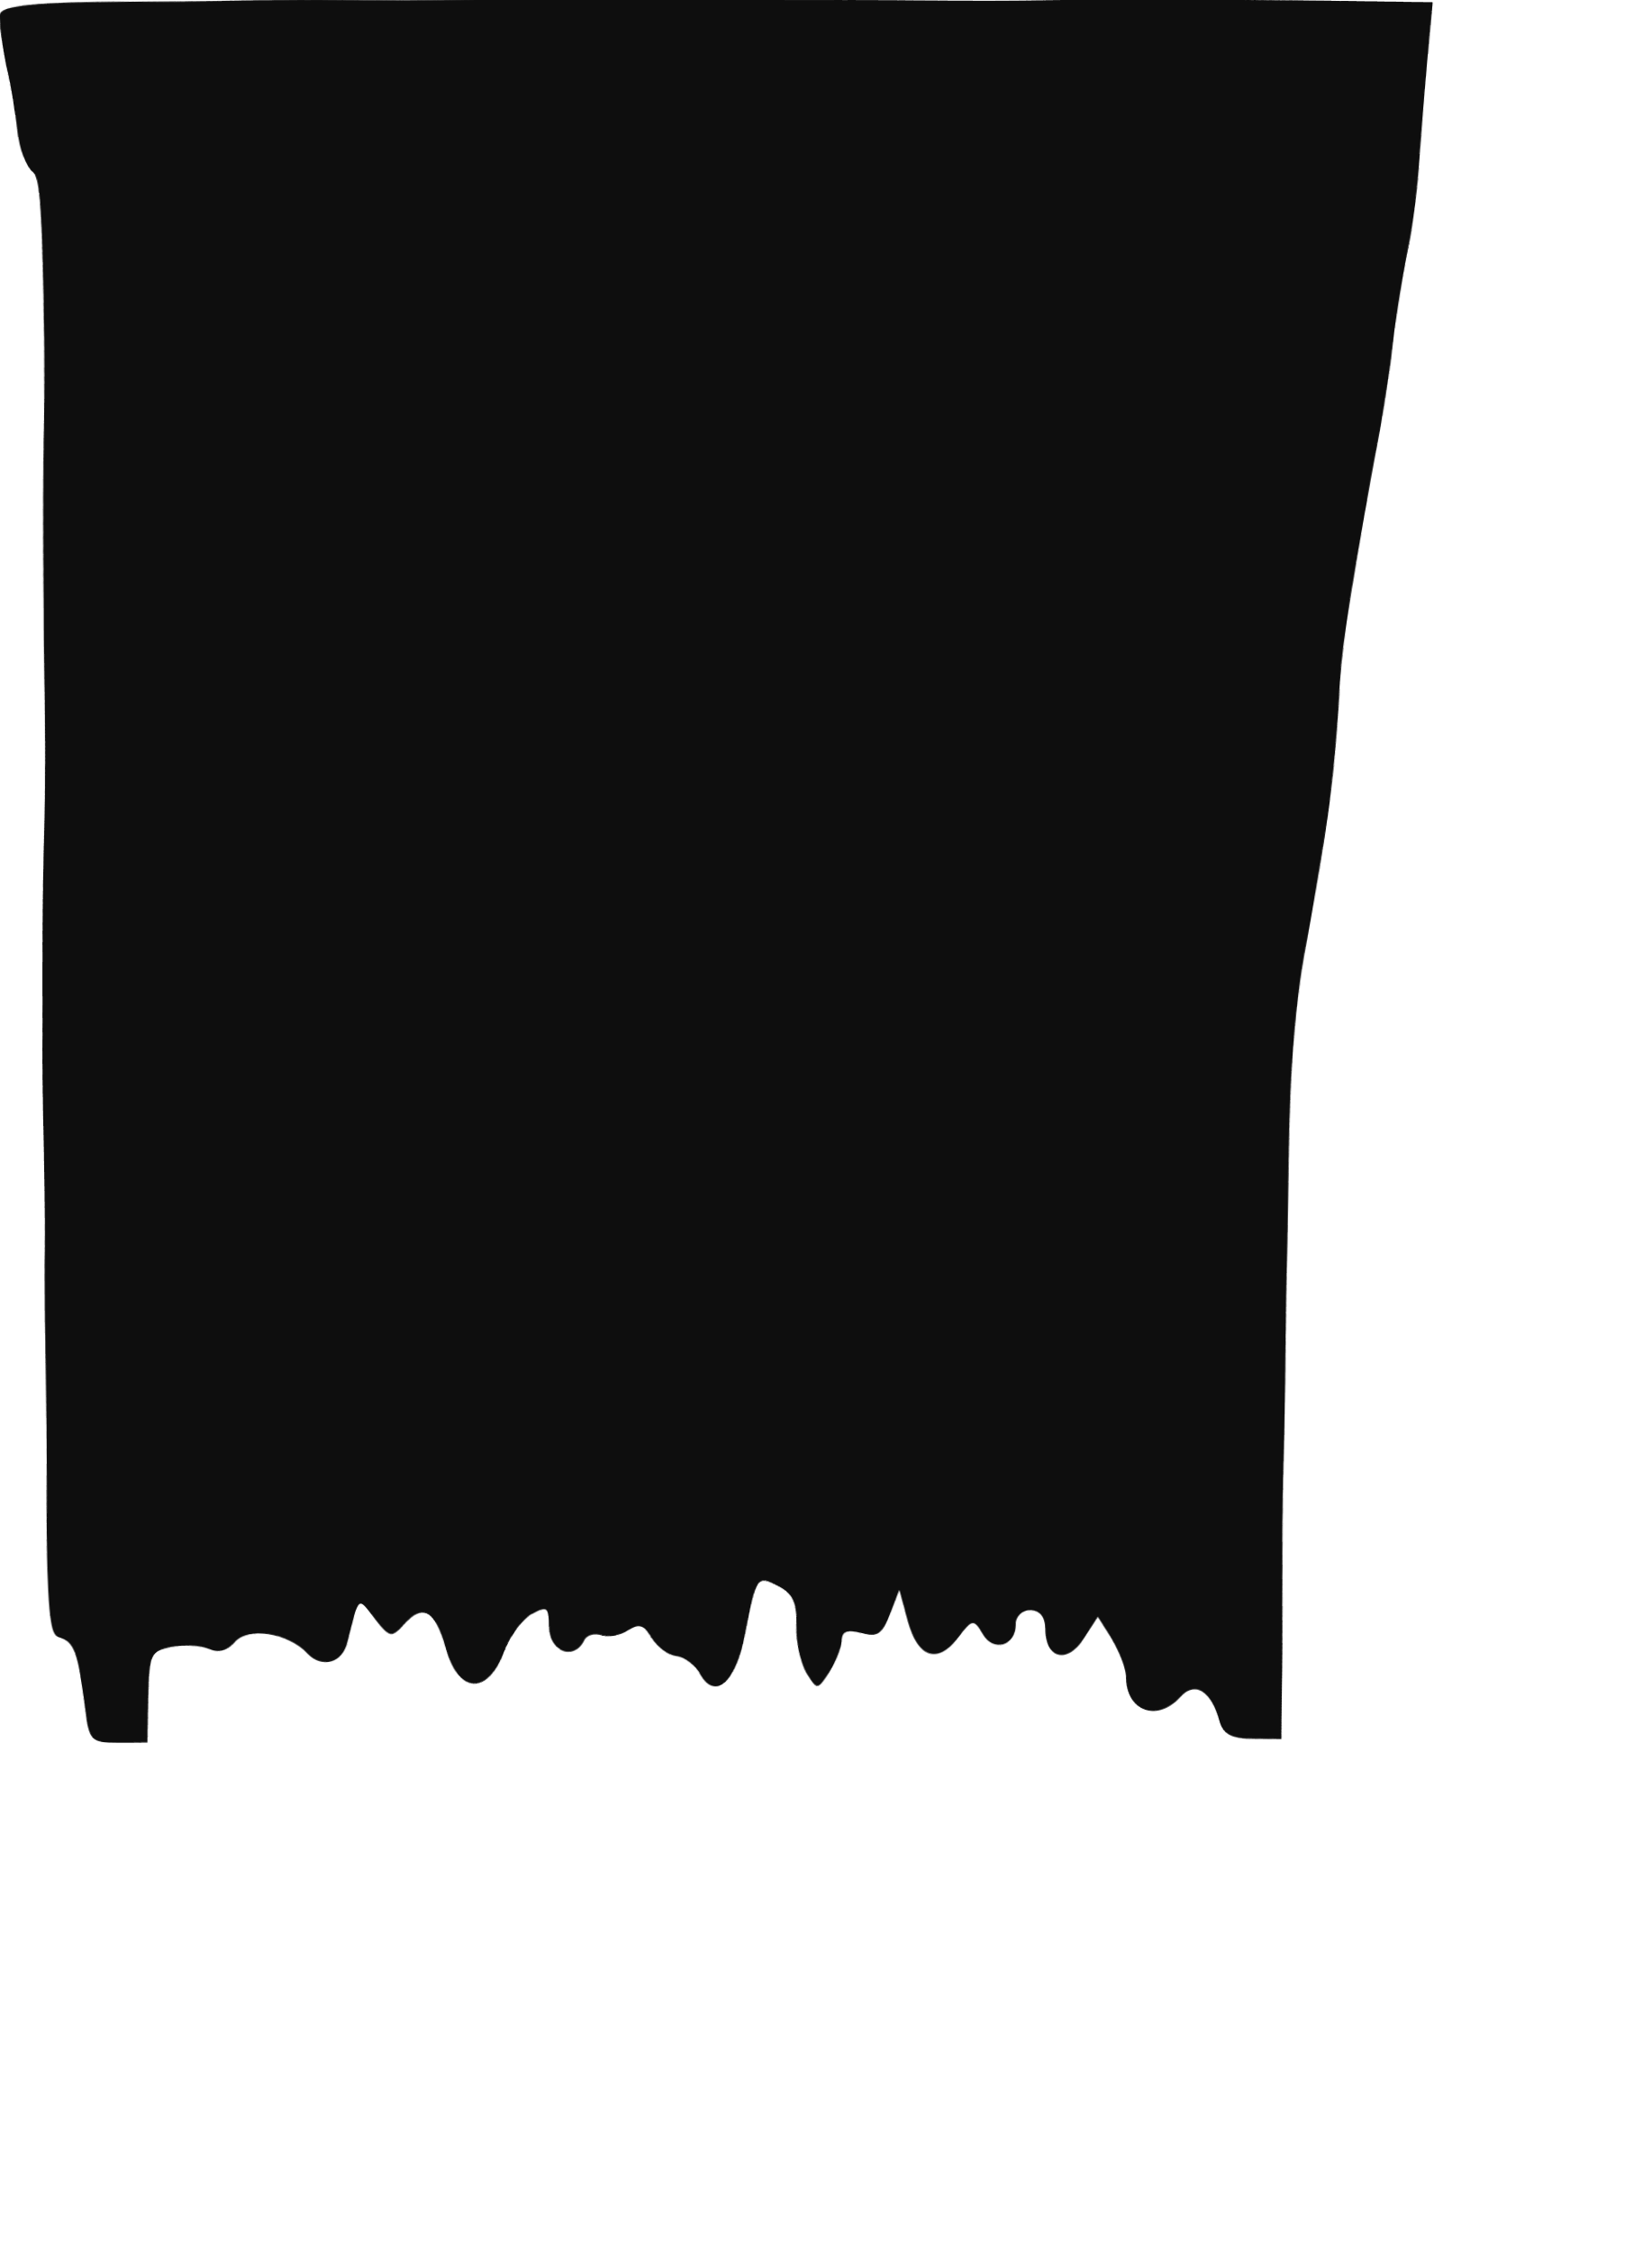
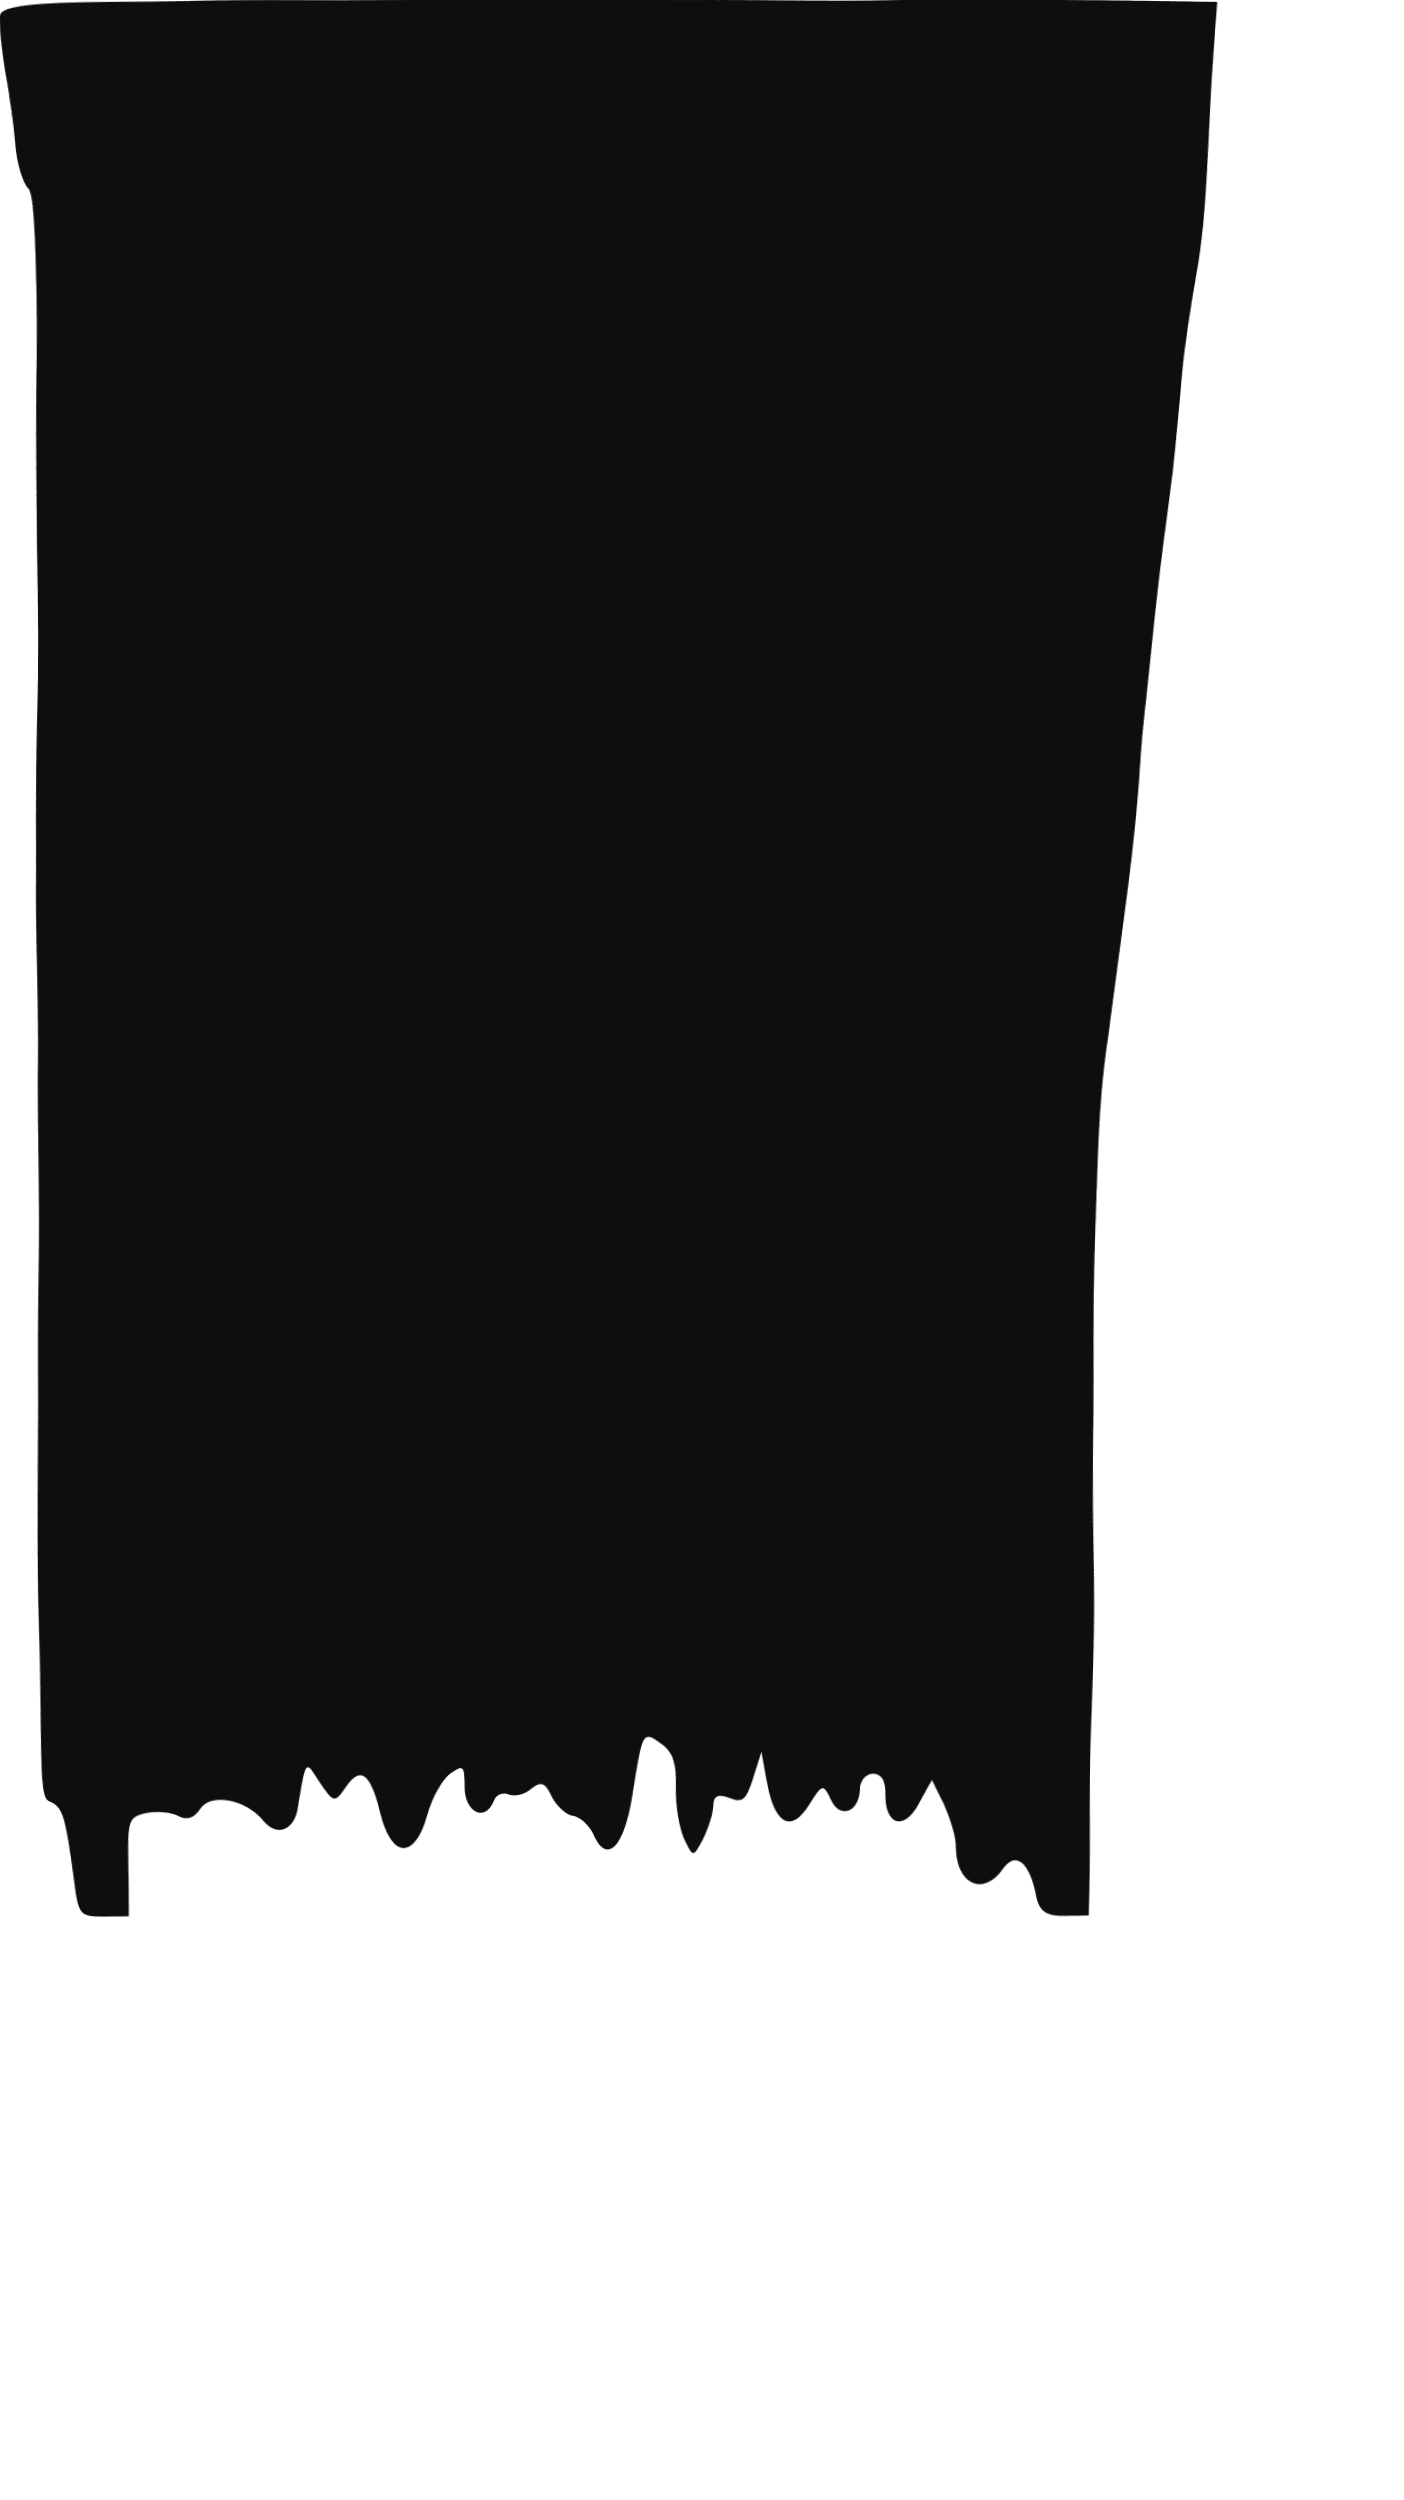
- <svg xmlns="http://www.w3.org/2000/svg" viewBox="0 0 220 300" width="220" height="300">
+ <svg xmlns="http://www.w3.org/2000/svg" viewBox="0 0 220 392" width="220" height="392">
  <defs>
    <filter id="ink" x="-18%" y="-18%" width="136%" height="136%">
      <feTurbulence type="fractalNoise" baseFrequency="0.018" numOctaves="2" seed="7" result="n" />
      <feDisplacementMap in="SourceGraphic" in2="n" scale="2.0" xChannelSelector="R" yChannelSelector="G" />
    </filter>
  </defs>
  <g filter="url(#ink)">
-     <g transform="scale(1,1.22)">
+     <g transform="scale(1,1.58)">
      <path d="M58 96 C64 44 90 12 110 10 C130 12 156 44 162 96 C156 116 64 116 58 96 Z" fill="#0e0e0e" />
      <g transform="translate(-16.00557,190) scale(0.1,-0.1)" fill="#0e0e0e" stroke="none">
        <path d="M160 1883 c0 -10 5 -34 10 -54 6 -19 12 -51 14 -69 2 -19 11 -39 20 -45 14 -11 16 -88 16 -805 0 -779 0 -792 20 -797 20 -5 24 -14 35 -75 6 -36 8 -38 45 -38 l40 0 0 49 c0 46 2 49 29 53 16 2 38 1 50 -3 13 -5 25 -3 35 6 17 17 72 10 98 -13 19 -16 46 -10 53 13 16 51 14 50 36 26 20 -21 22 -21 39 -6 25 23 41 16 54 -25 15 -48 54 -49 76 -3 8 17 25 36 38 42 20 9 22 8 22 -14 0 -26 32 -36 46 -14 3 6 14 9 24 6 9 -2 25 0 35 6 14 7 21 6 31 -8 8 -10 23 -19 34 -20 11 -1 27 -10 34 -21 21 -27 48 -8 58 42 13 64 14 65 43 52 19 -8 25 -19 25 -43 0 -17 7 -40 15 -51 15 -19 15 -19 30 0 8 11 15 26 15 34 0 10 7 12 25 8 21 -5 27 -2 37 20 l12 26 11 -33 c14 -41 40 -48 67 -19 19 20 21 20 33 4 14 -20 45 -13 45 11 0 8 9 15 20 15 13 0 20 -7 20 -20 0 -32 30 -37 52 -10 l20 24 19 -24 c10 -14 19 -32 19 -41 0 -37 41 -50 72 -23 20 19 42 8 53 -27 5 -14 16 -19 44 -19 l38 0 6 393 c5 343 8 403 26 482 22 101 39 197 46 277 5 47 20 121 56 279 5 25 12 68 15 95 3 27 12 72 19 99 8 28 16 76 19 108 4 31 9 82 12 112 l5 55 -955 0 c-904 0 -956 -1 -956 -17z" />
      </g>
    </g>
  </g>
</svg>
